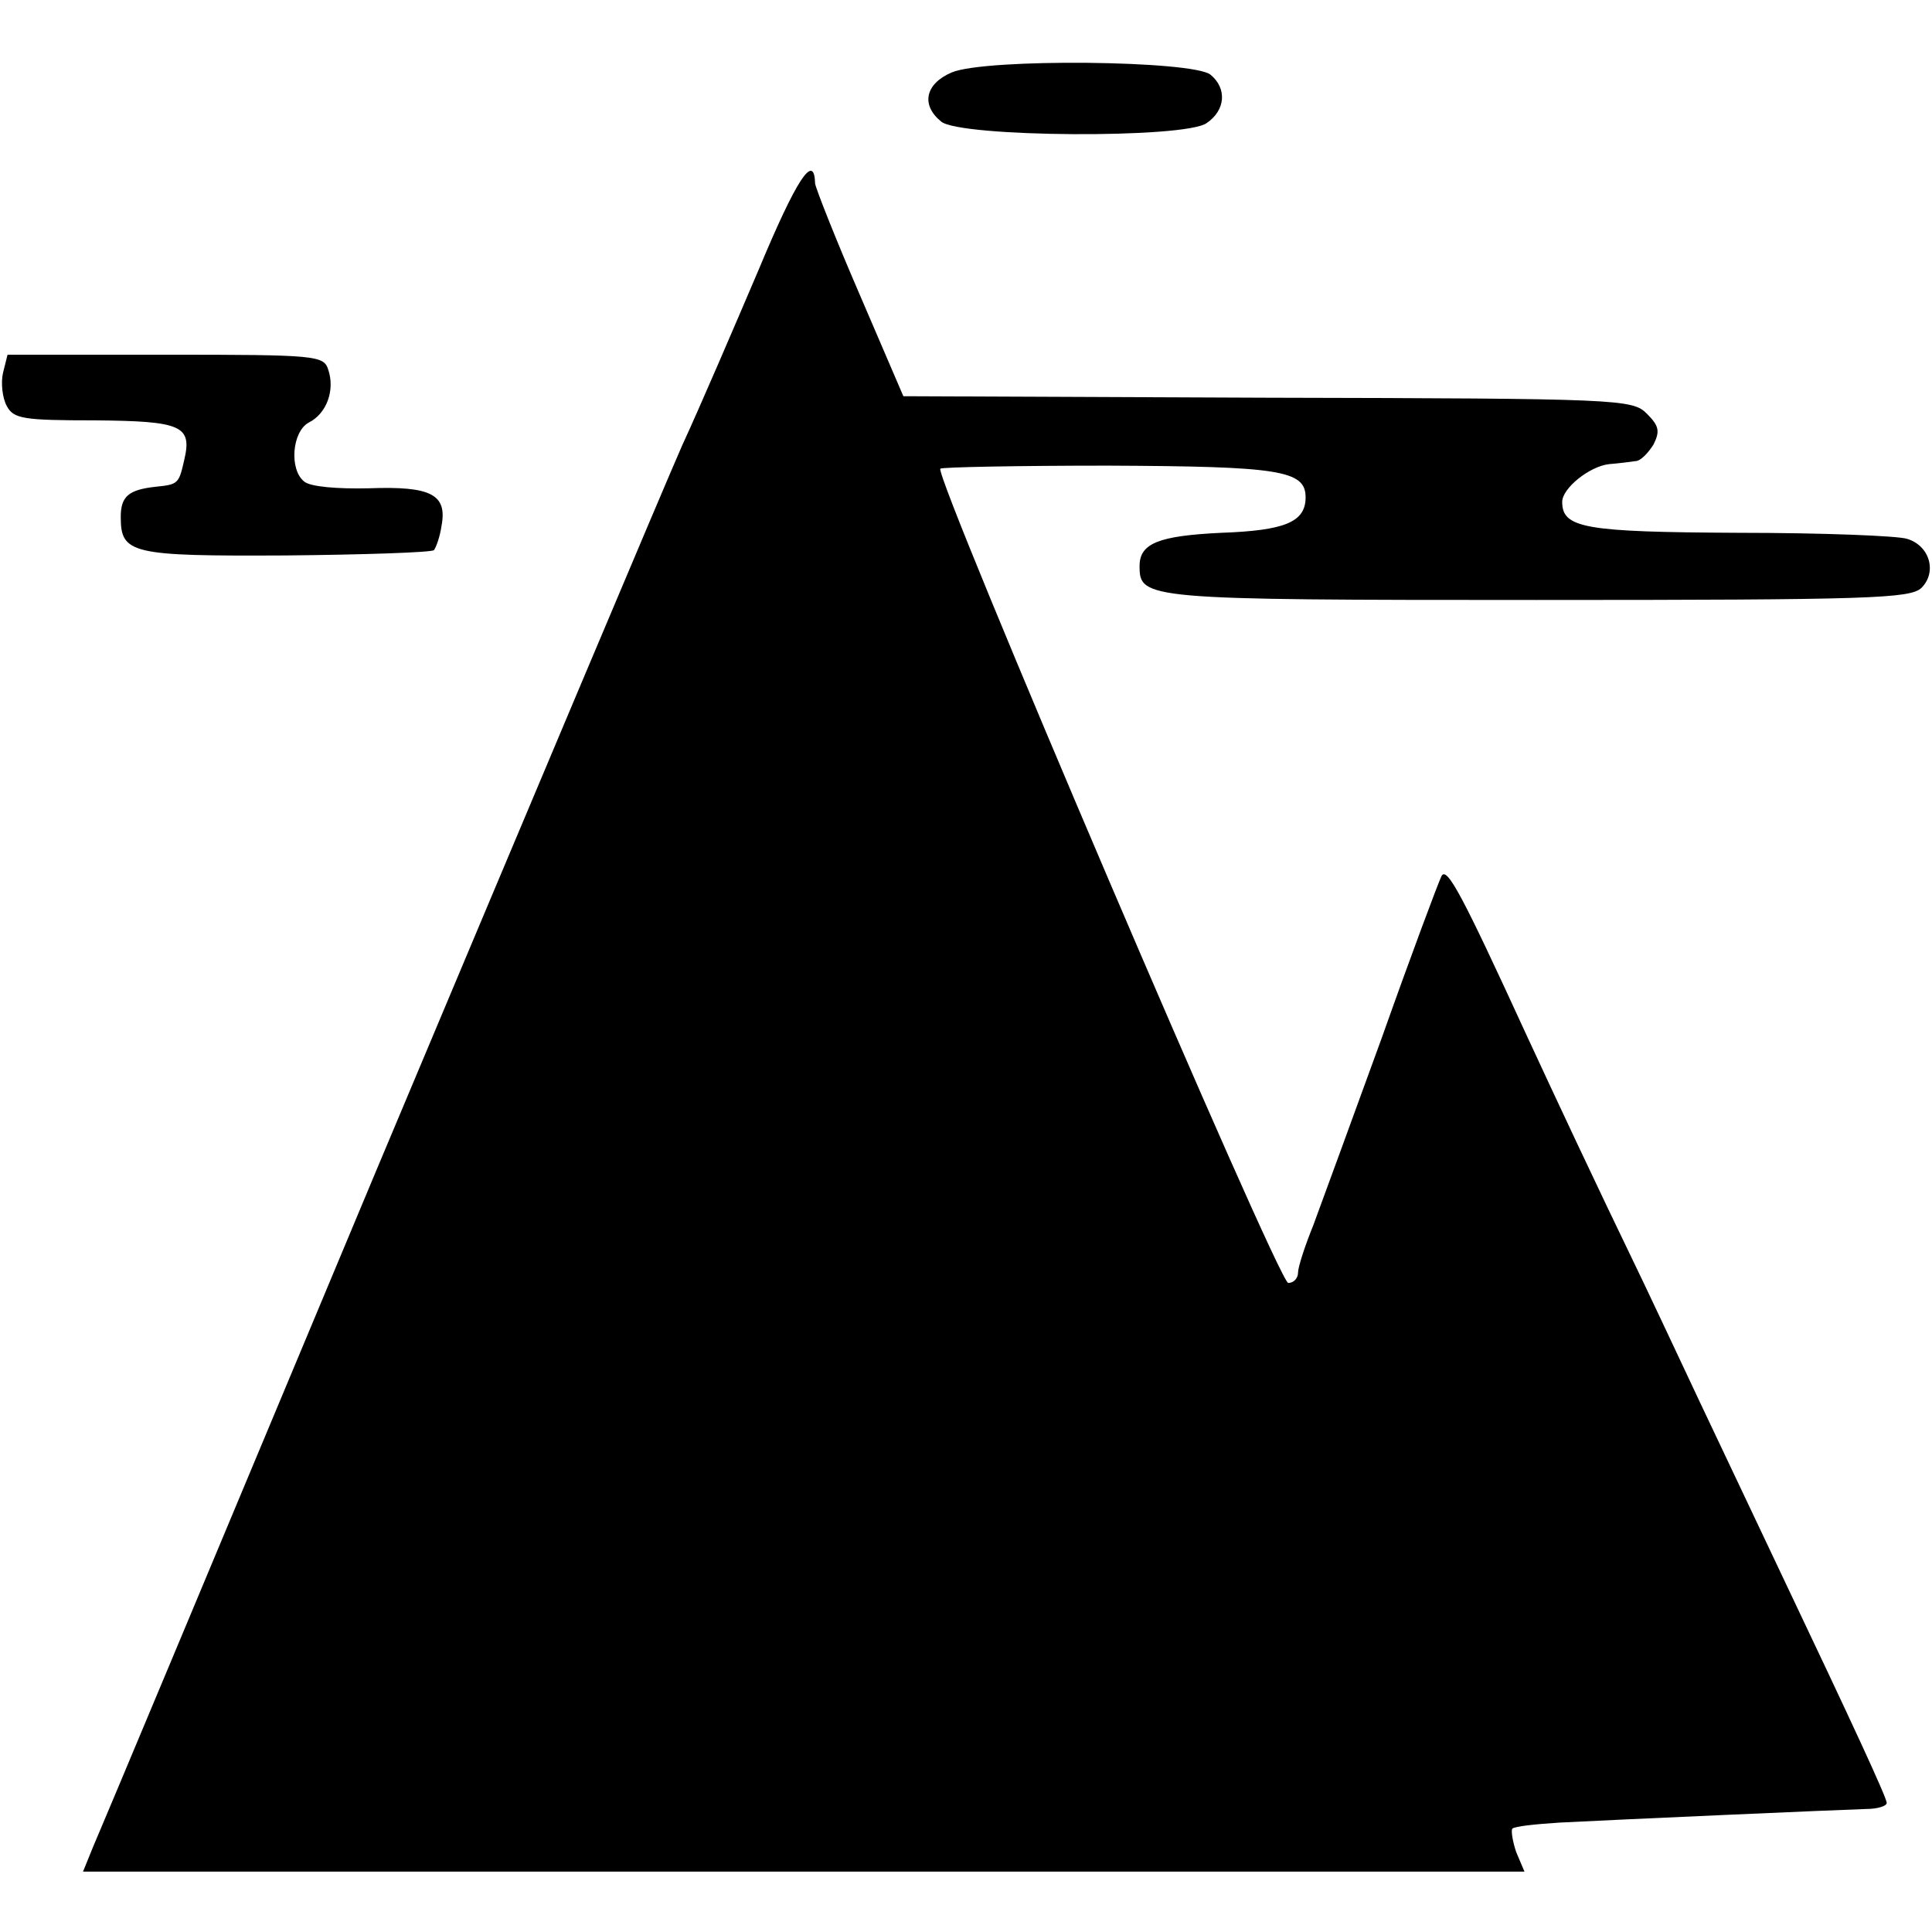
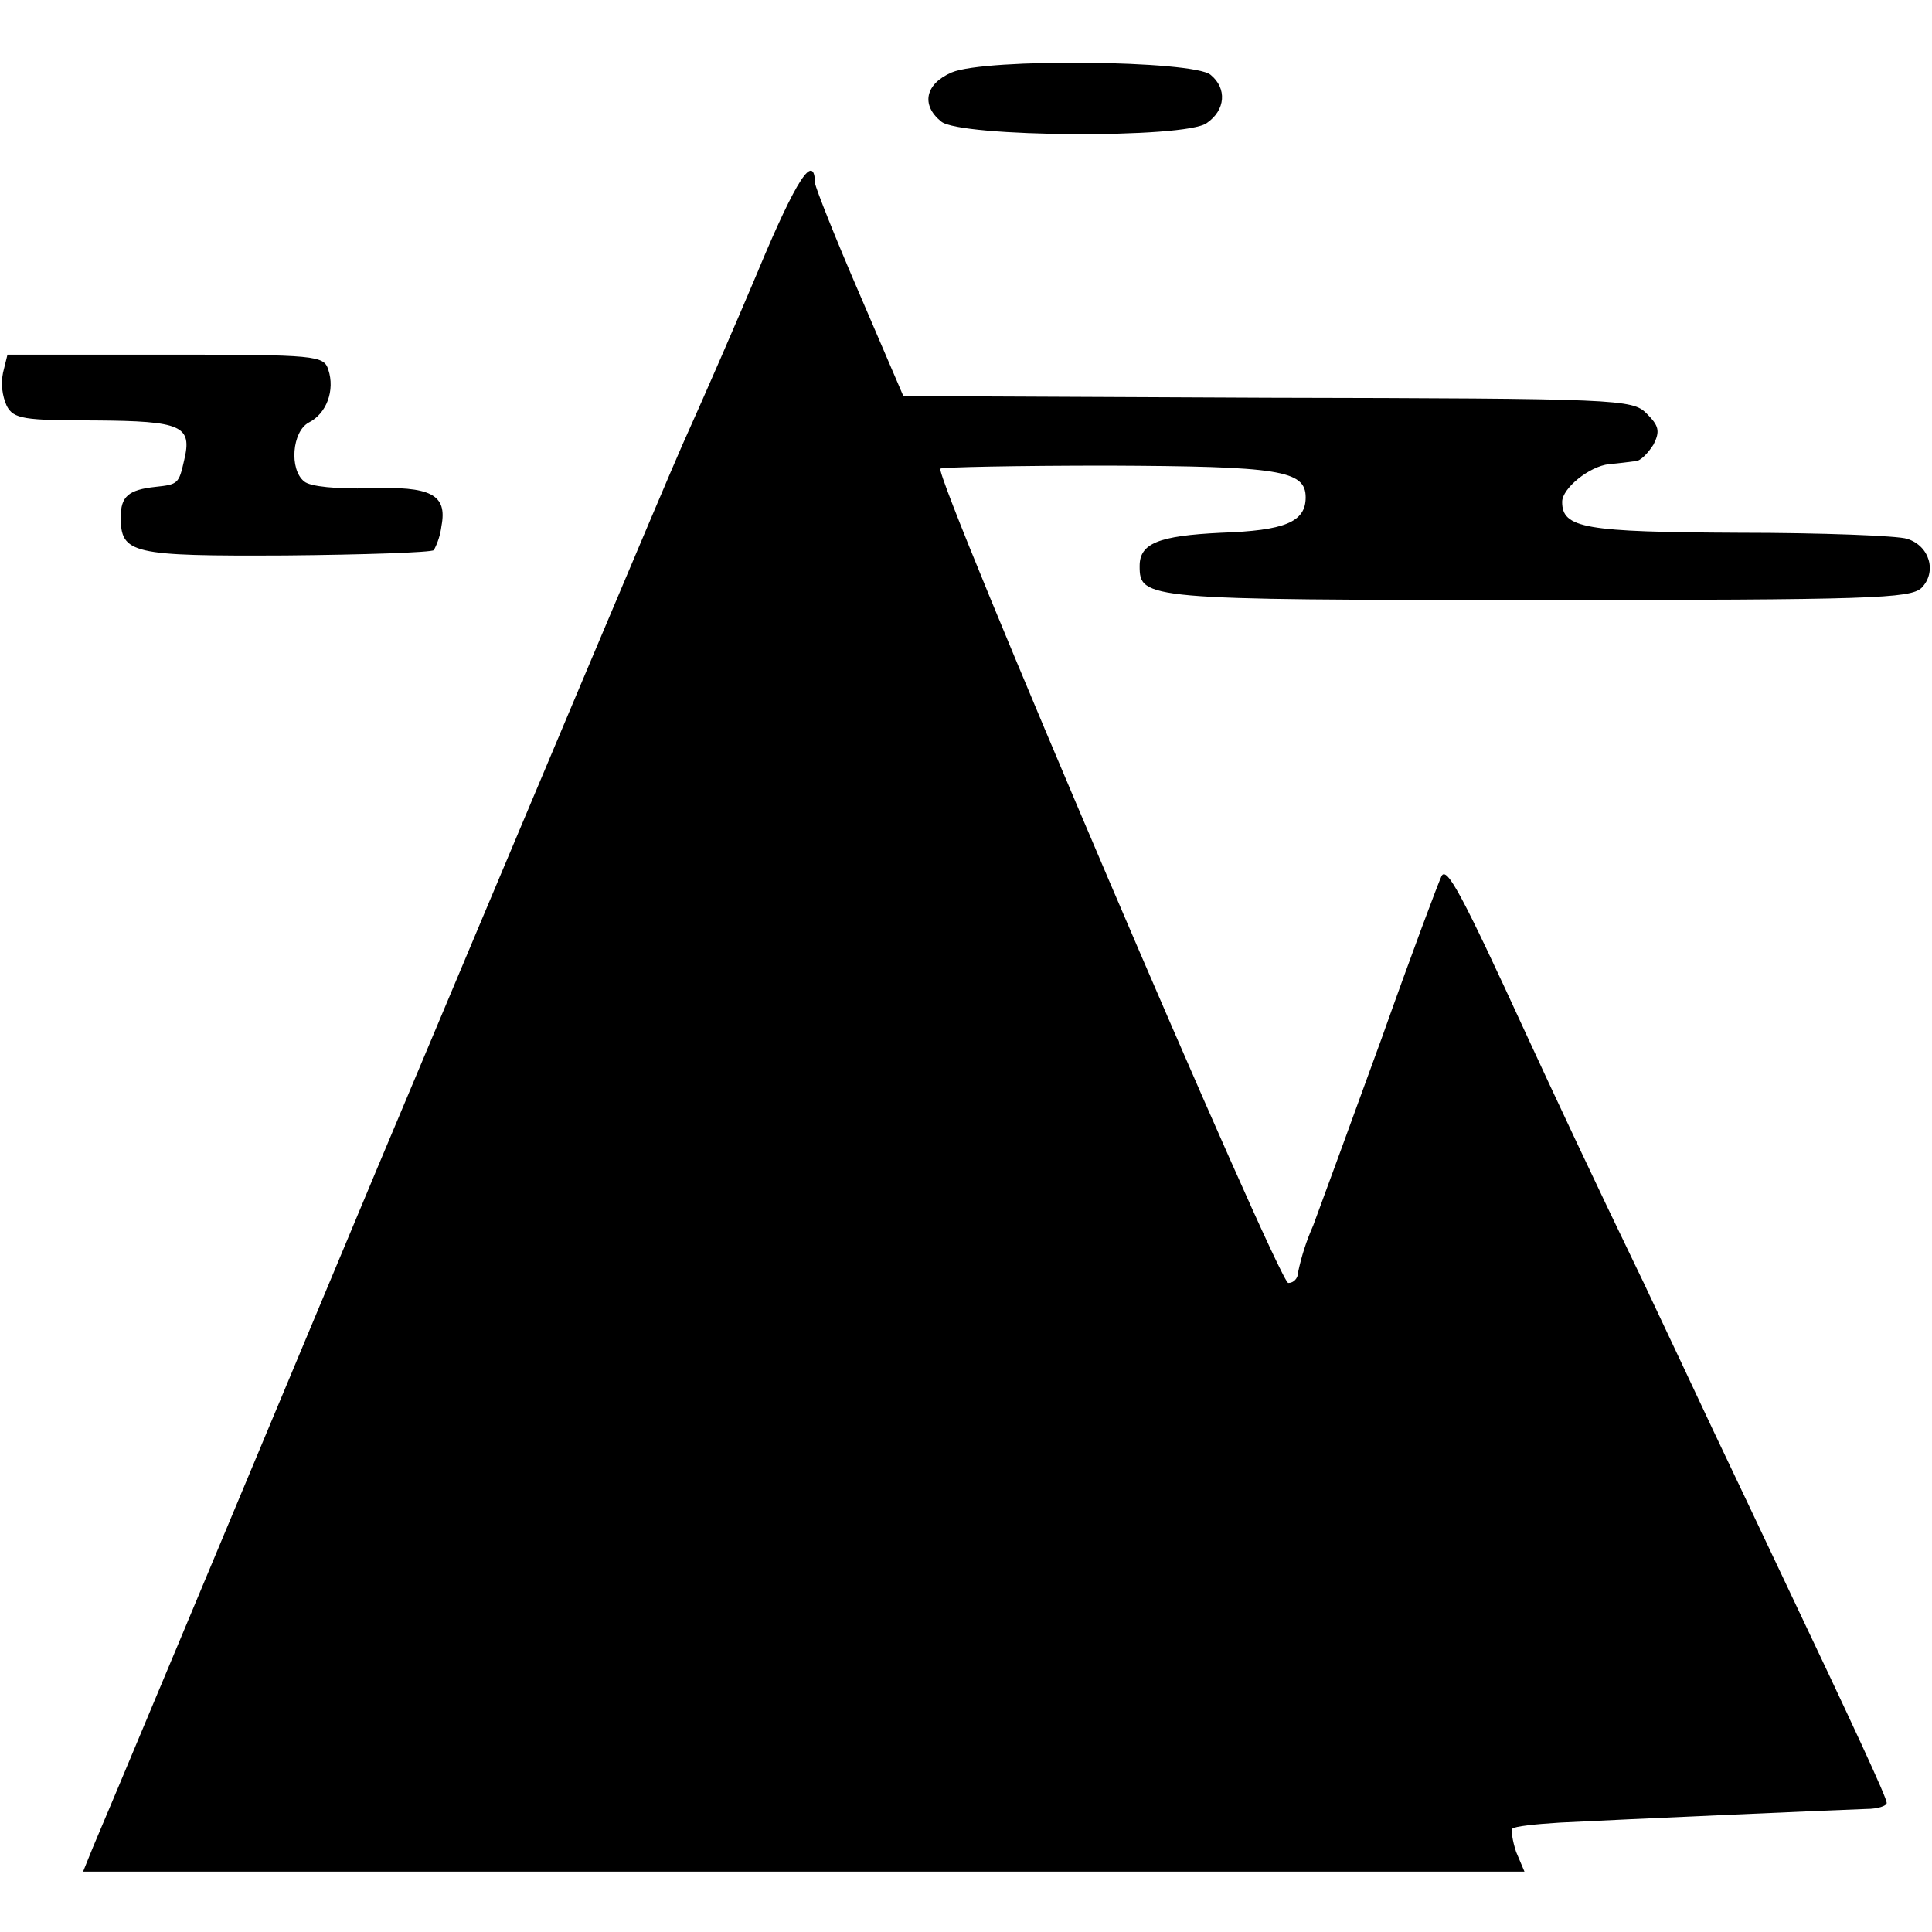
- <svg xmlns="http://www.w3.org/2000/svg" version="1.0" width="16pt" height="16pt" viewBox="0 0 16 16" preserveAspectRatio="xMidYMid meet">
-   <g transform="translate(0,16) scale(0.00625,-0.00625)" fill="#000000" stroke="none">
-     <path d="M1261 2464 c-35 -15 -41 -43 -14 -65 24 -21 324 -23 352 -2 25 17 27 46 5 64 -23 19 -298 22 -343 3z" />
-     <path d="M1005 2202 c-32 -75 -77 -180 -101 -232 -23 -52 -205 -484 -405 -960 -199 -476 -368 -880 -376 -898 l-13 -32 955 0 955 0 -11 26 c-5 15 -7 29 -5 31 3 3 31 6 63 8 77 4 371 17 406 18 15 0 27 4 27 8 0 7 -44 102 -140 304 -29 61 -69 146 -90 190 -21 44 -62 132 -92 195 -71 147 -118 248 -156 330 -84 183 -105 223 -112 209 -4 -8 -40 -104 -79 -214 -40 -110 -81 -222 -91 -249 -11 -27 -20 -55 -20 -62 0 -8 -6 -14 -13 -14 -13 0 -470 1070 -461 1079 2 2 102 4 222 4 227 -1 262 -6 262 -42 0 -33 -28 -44 -112 -47 -83 -4 -108 -14 -108 -44 0 -44 6 -45 526 -45 444 0 495 2 510 16 21 21 11 56 -19 65 -12 4 -112 8 -223 8 -204 1 -234 6 -234 41 0 18 36 47 62 50 13 1 28 3 35 4 7 0 17 11 24 22 9 18 7 25 -9 41 -19 19 -36 20 -502 21 l-483 2 -58 135 c-32 74 -58 140 -59 147 -1 42 -25 5 -75 -115z" />
-     <path d="M4 2066 c-3 -13 -1 -33 5 -44 9 -17 22 -19 117 -19 115 -1 129 -7 118 -53 -7 -31 -8 -32 -38 -35 -36 -4 -46 -13 -46 -40 0 -49 14 -52 218 -51 105 1 193 4 197 7 3 4 8 18 10 32 8 42 -14 53 -96 50 -42 -1 -78 2 -86 9 -20 16 -16 66 6 78 24 12 35 43 26 70 -6 19 -15 20 -215 20 l-210 0 -6 -24z" />
-   </g>
+ <svg xmlns="http://www.w3.org/2000/svg" version="1" width="21.333" height="21.333" viewBox="0 0 16 16">
+   <path d="M7.881.6c-.218.094-.256.269-.087.406.15.131 2.025.144 2.2.013.156-.107.169-.288.031-.4C9.881.5 8.162.48 7.881.6zM6.281 2.237a71.9 71.9 0 0 1-.631 1.45c-.144.325-1.281 3.025-2.531 6-1.244 2.976-2.3 5.5-2.35 5.613l-.081.2H12.625l-.069-.163c-.031-.093-.043-.18-.031-.193.019-.019.194-.038.394-.05.481-.025 2.319-.106 2.537-.113.094 0 .169-.025.169-.05 0-.044-.275-.637-.875-1.9-.181-.381-.431-.912-.563-1.187-.13-.275-.387-.825-.574-1.219-.444-.919-.738-1.55-.975-2.063-.525-1.143-.657-1.393-.7-1.306-.025.05-.25.65-.494 1.338-.25.687-.506 1.387-.569 1.556a1.912 1.912 0 0 0-.125.387c0 .05-.037.088-.081.088-.081 0-2.938-6.688-2.881-6.744.012-.012.637-.025 1.387-.025 1.419.006 1.638.038 1.638.263 0 .206-.176.275-.7.293-.52.025-.675.088-.675.275 0 .275.037.282 3.287.282 2.775 0 3.094-.013 3.188-.1.13-.132.068-.35-.12-.407-.074-.025-.7-.05-1.393-.05-1.275-.006-1.463-.037-1.463-.256 0-.112.225-.294.388-.312.081-.007.175-.019.219-.025.043 0 .106-.069.15-.138.056-.112.043-.156-.057-.256-.118-.119-.225-.125-3.137-.131L7.481 3.28l-.362-.844c-.2-.462-.363-.875-.369-.918-.006-.263-.156-.032-.469.718zM.025 3.087a.456.456 0 0 0 .031.275c.057.107.138.12.732.12.718.005.806.043.737.33-.044.194-.05.2-.237.22-.225.024-.288.08-.288.25 0 .305.088.324 1.363.318.656-.006 1.206-.025 1.23-.044a.574.574 0 0 0 .063-.2c.05-.262-.087-.331-.6-.312-.262.006-.487-.013-.537-.057-.125-.1-.1-.412.037-.487.15-.075.219-.269.163-.438-.038-.118-.094-.125-1.344-.125H.062l-.037.15z" />
</svg>
